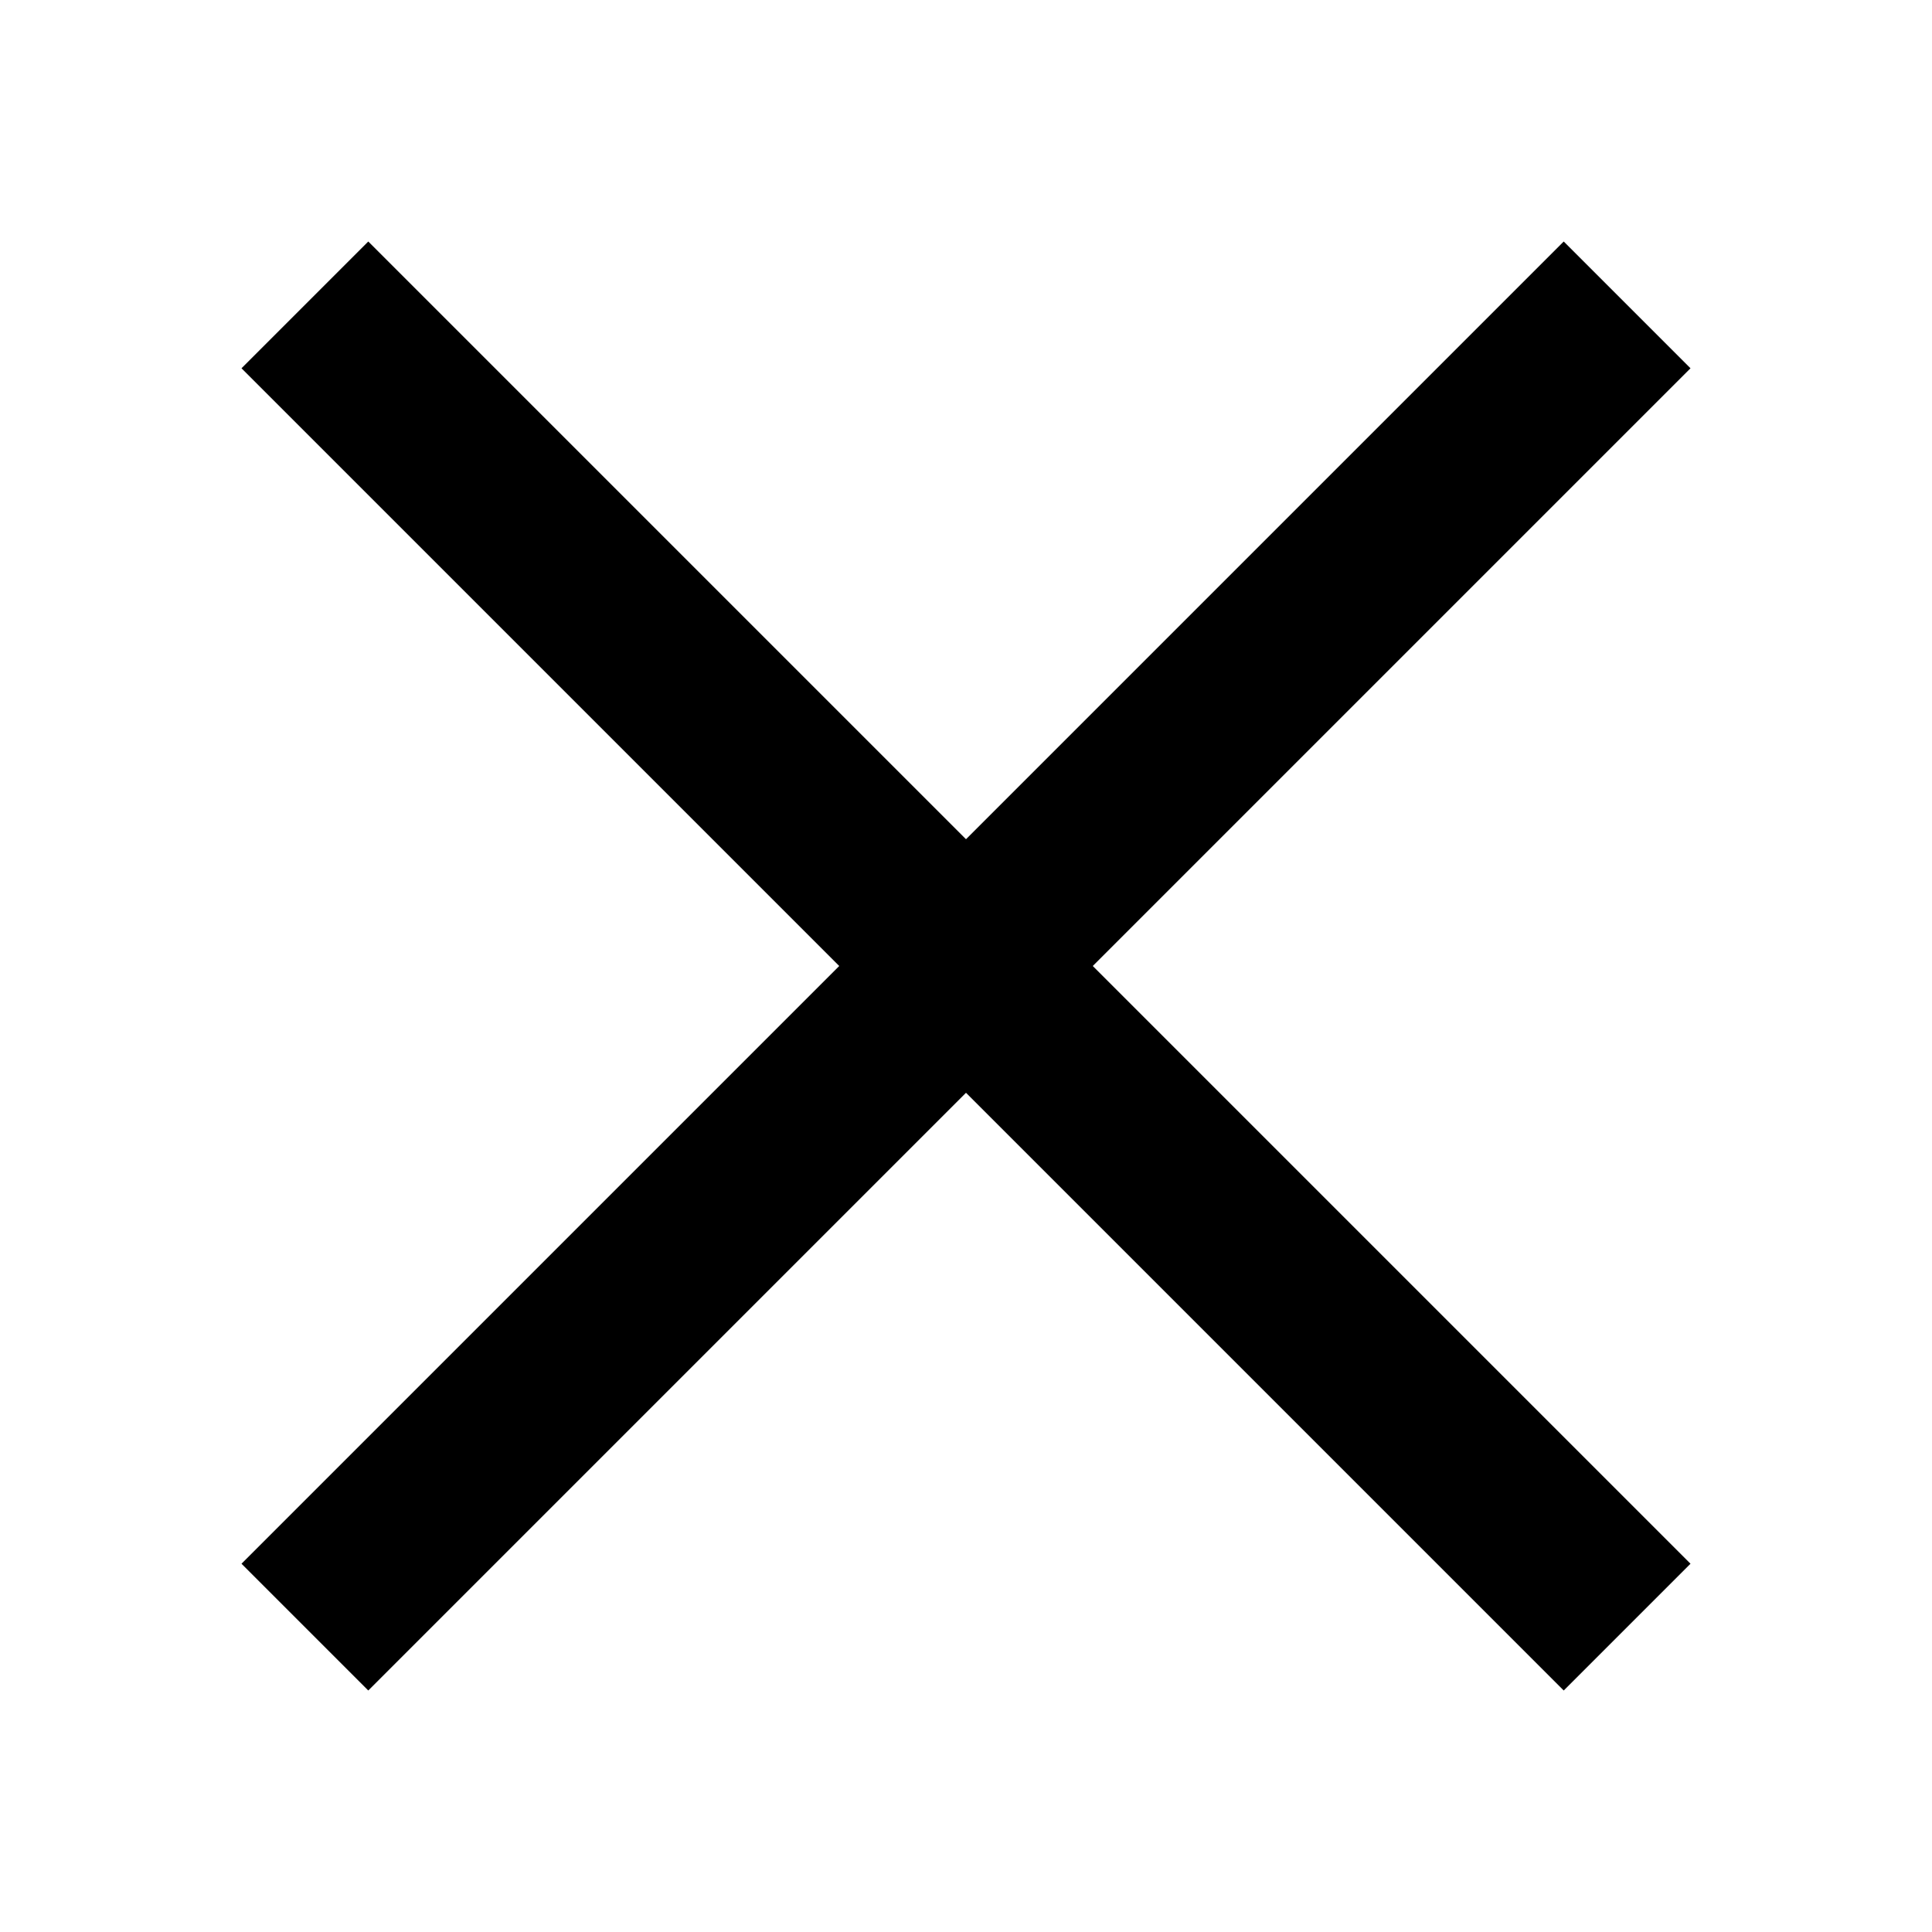
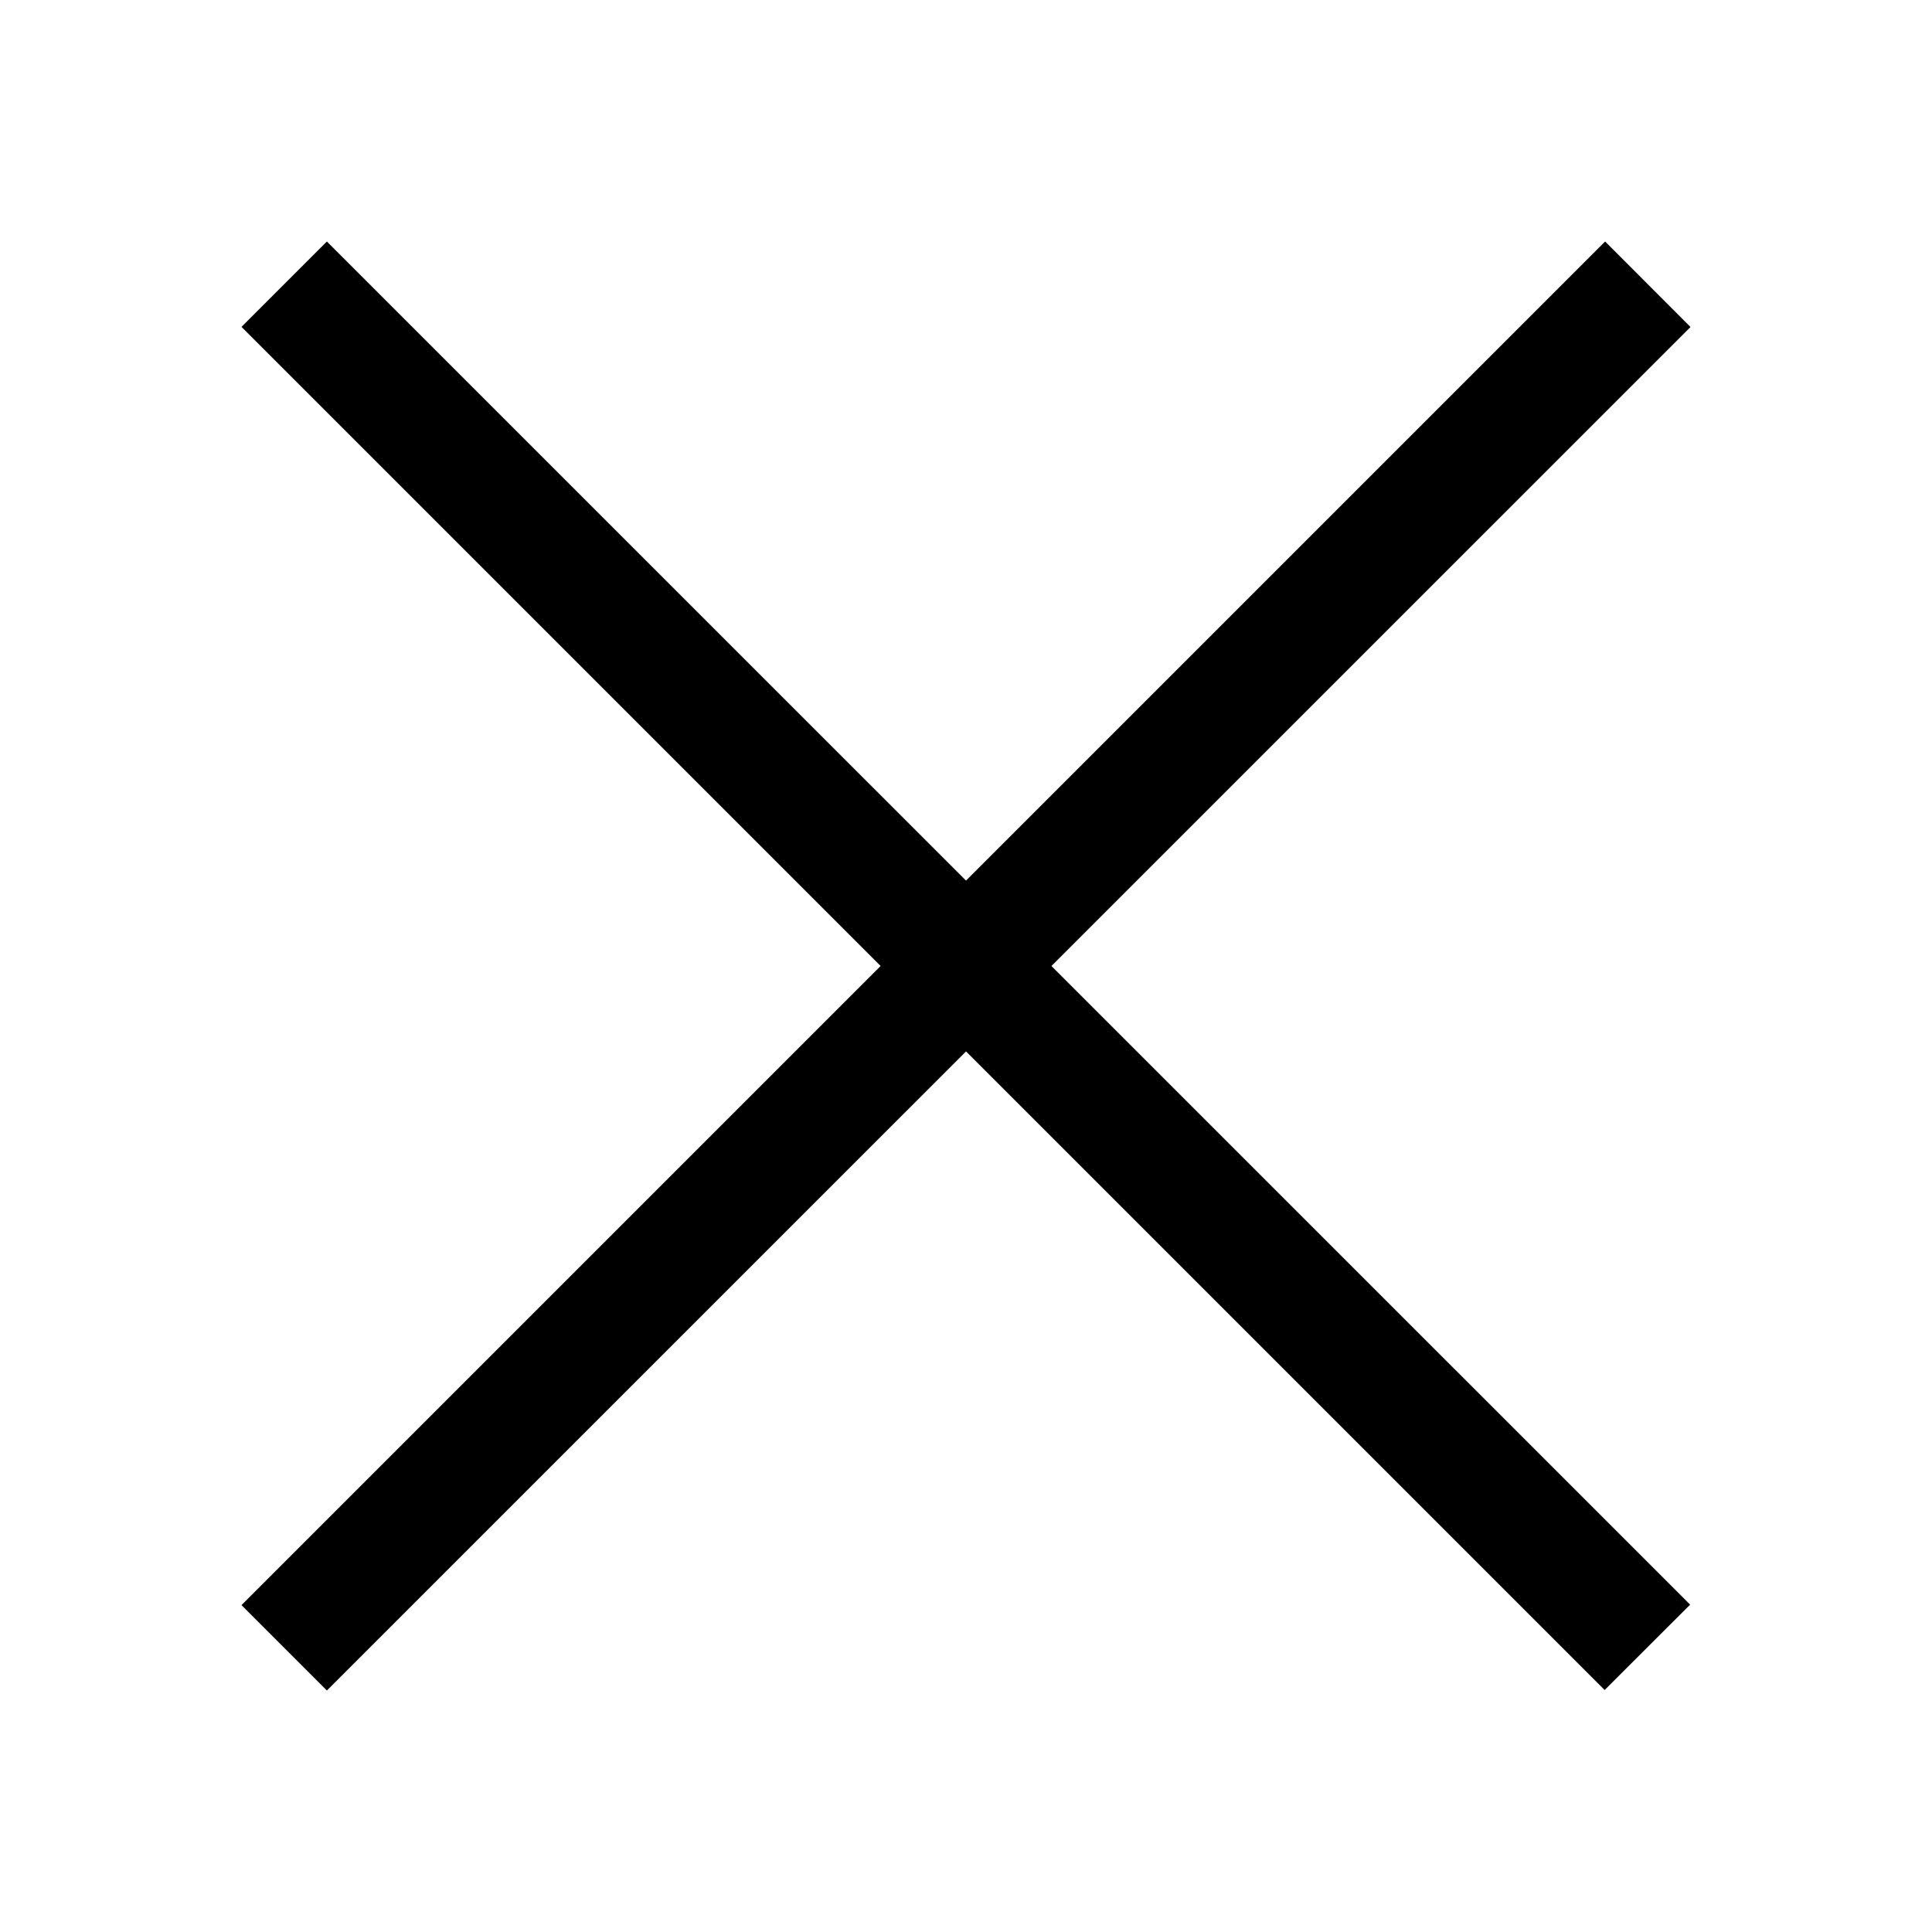
<svg xmlns="http://www.w3.org/2000/svg" fill="none" viewBox="0 0 16 16">
-   <path fill="currentColor" d="M14 3.05 12.95 2 8 6.95 3.05 2 2 3.05 6.95 8 2 12.95 3.05 14 8 9.05 12.95 14 14 12.95 9.05 8z" />
+   <path fill="currentColor" d="M2 2.707 2.707 2l11.29 11.289-.708.707z" />
+   <path fill="currentColor" d="M2.707 14 2 13.293 13.293 2l.707.708z" />
</svg>
